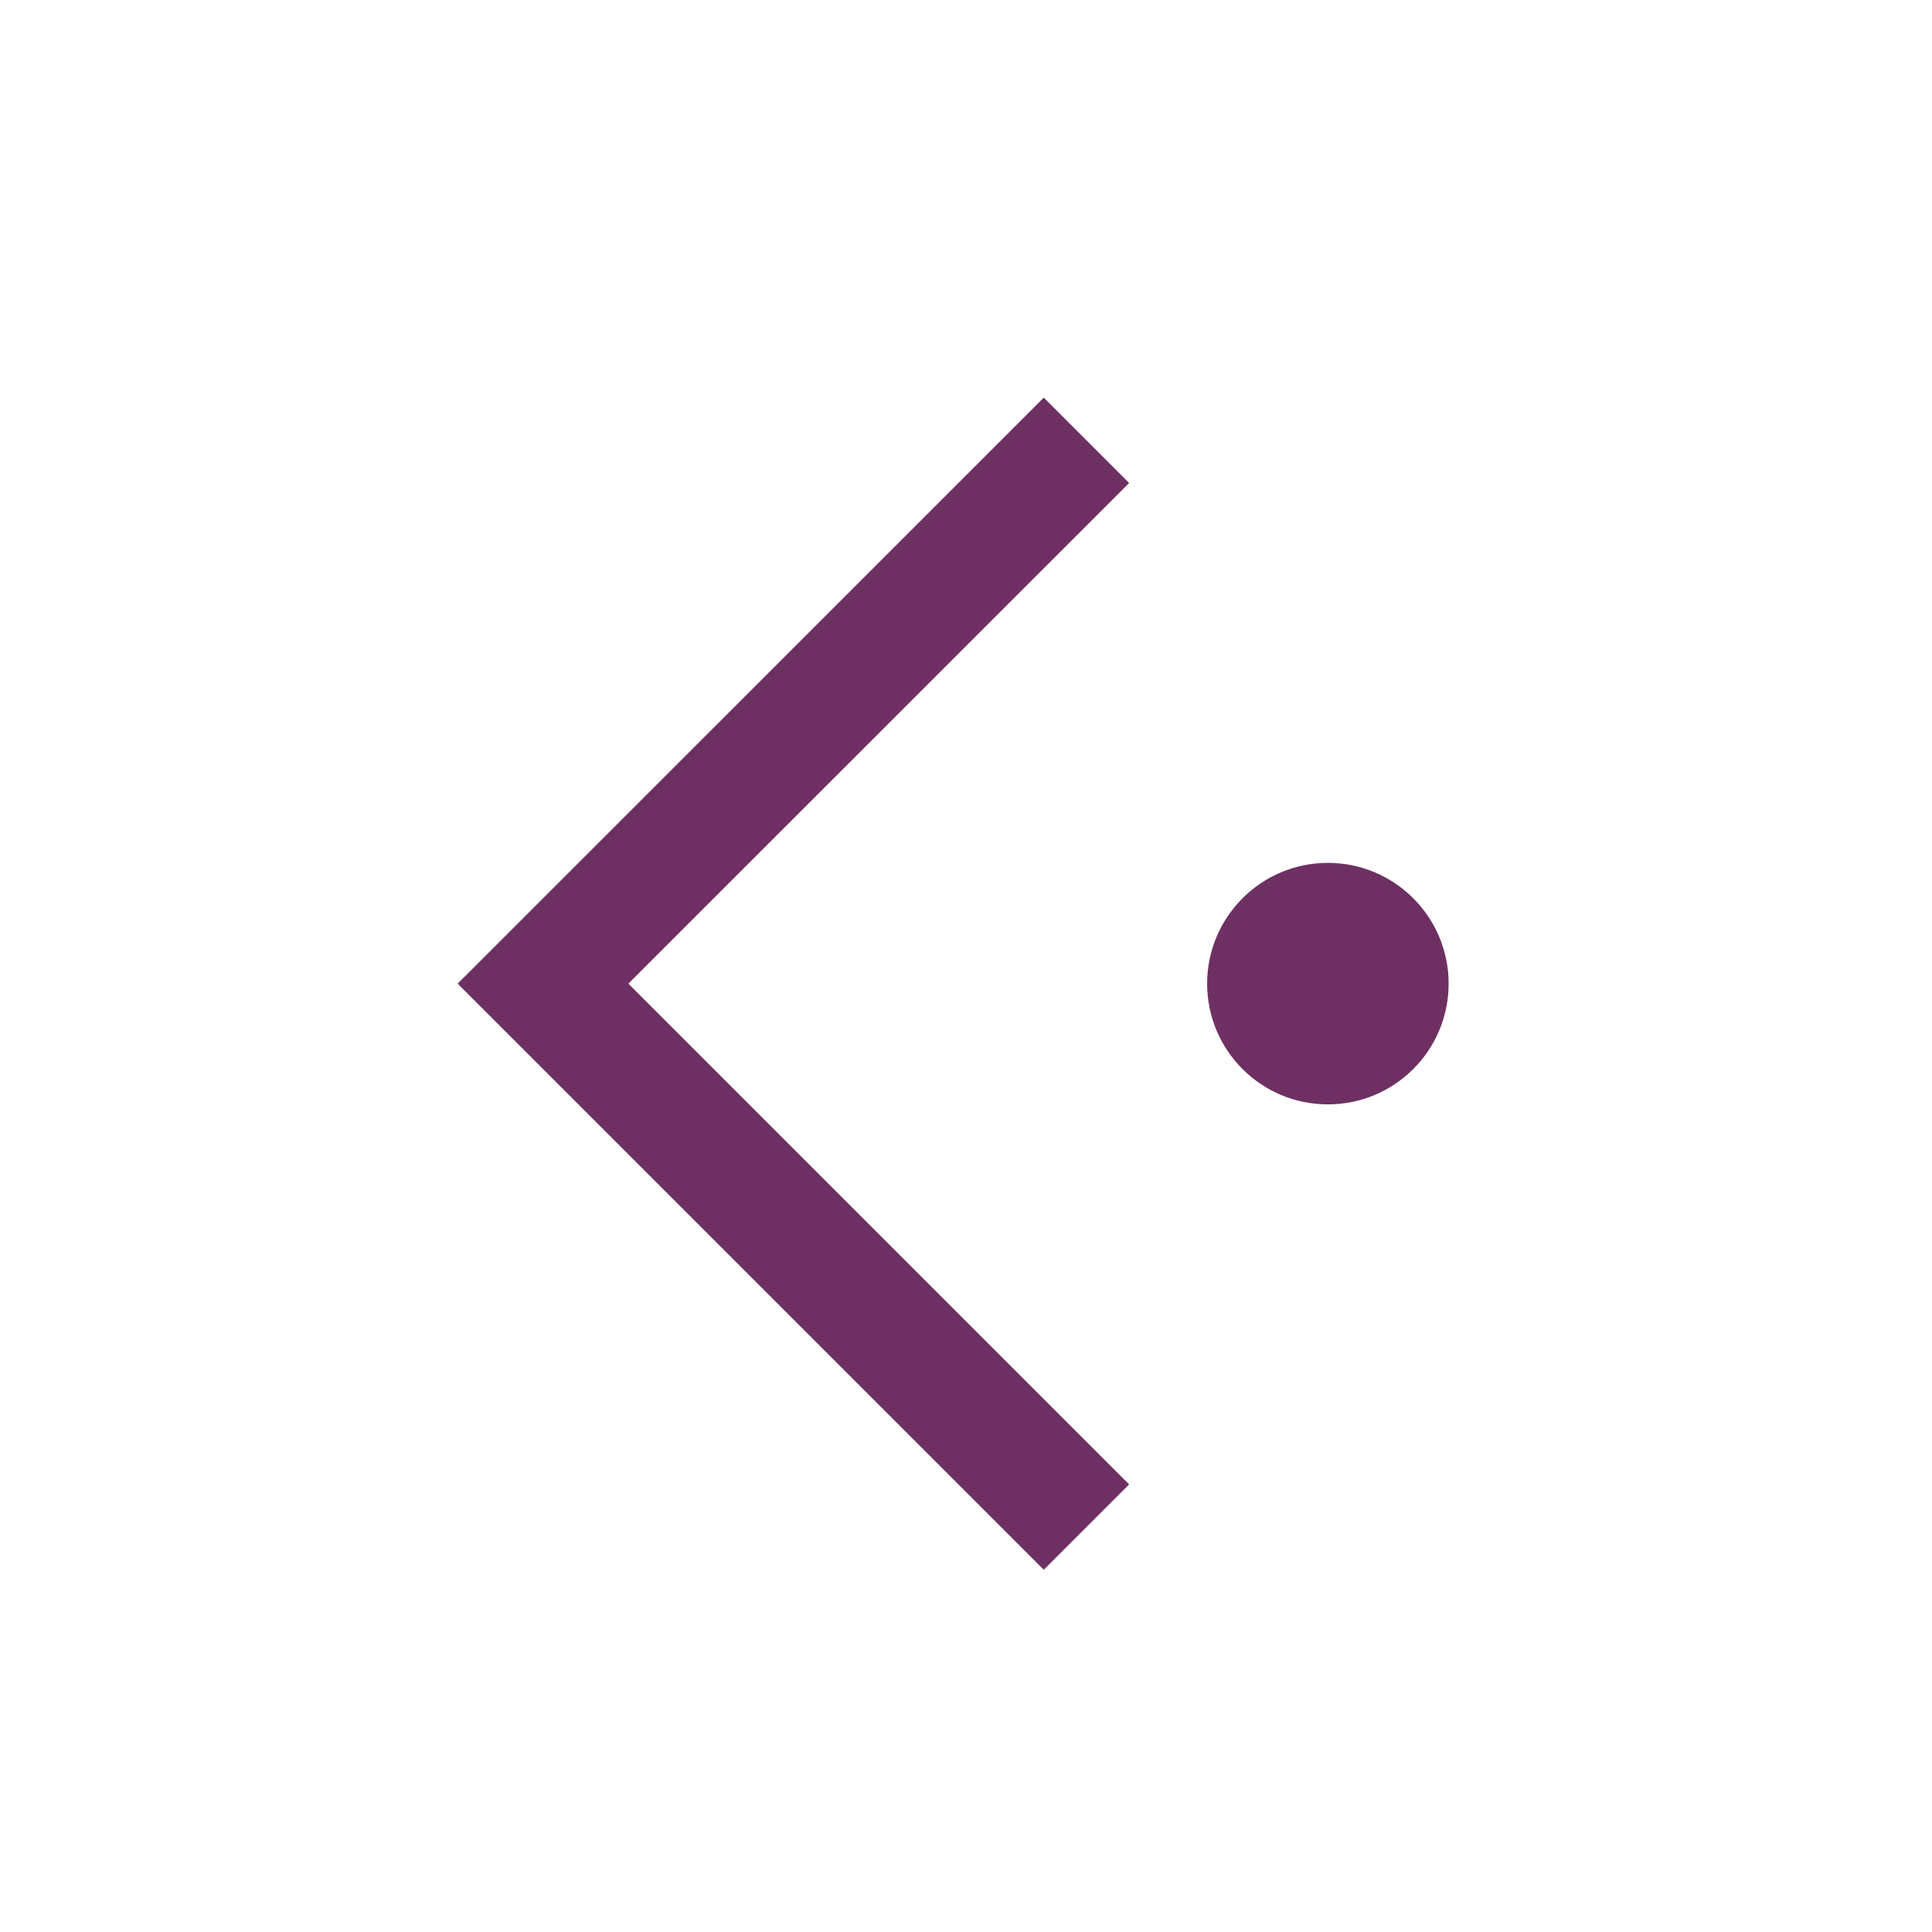
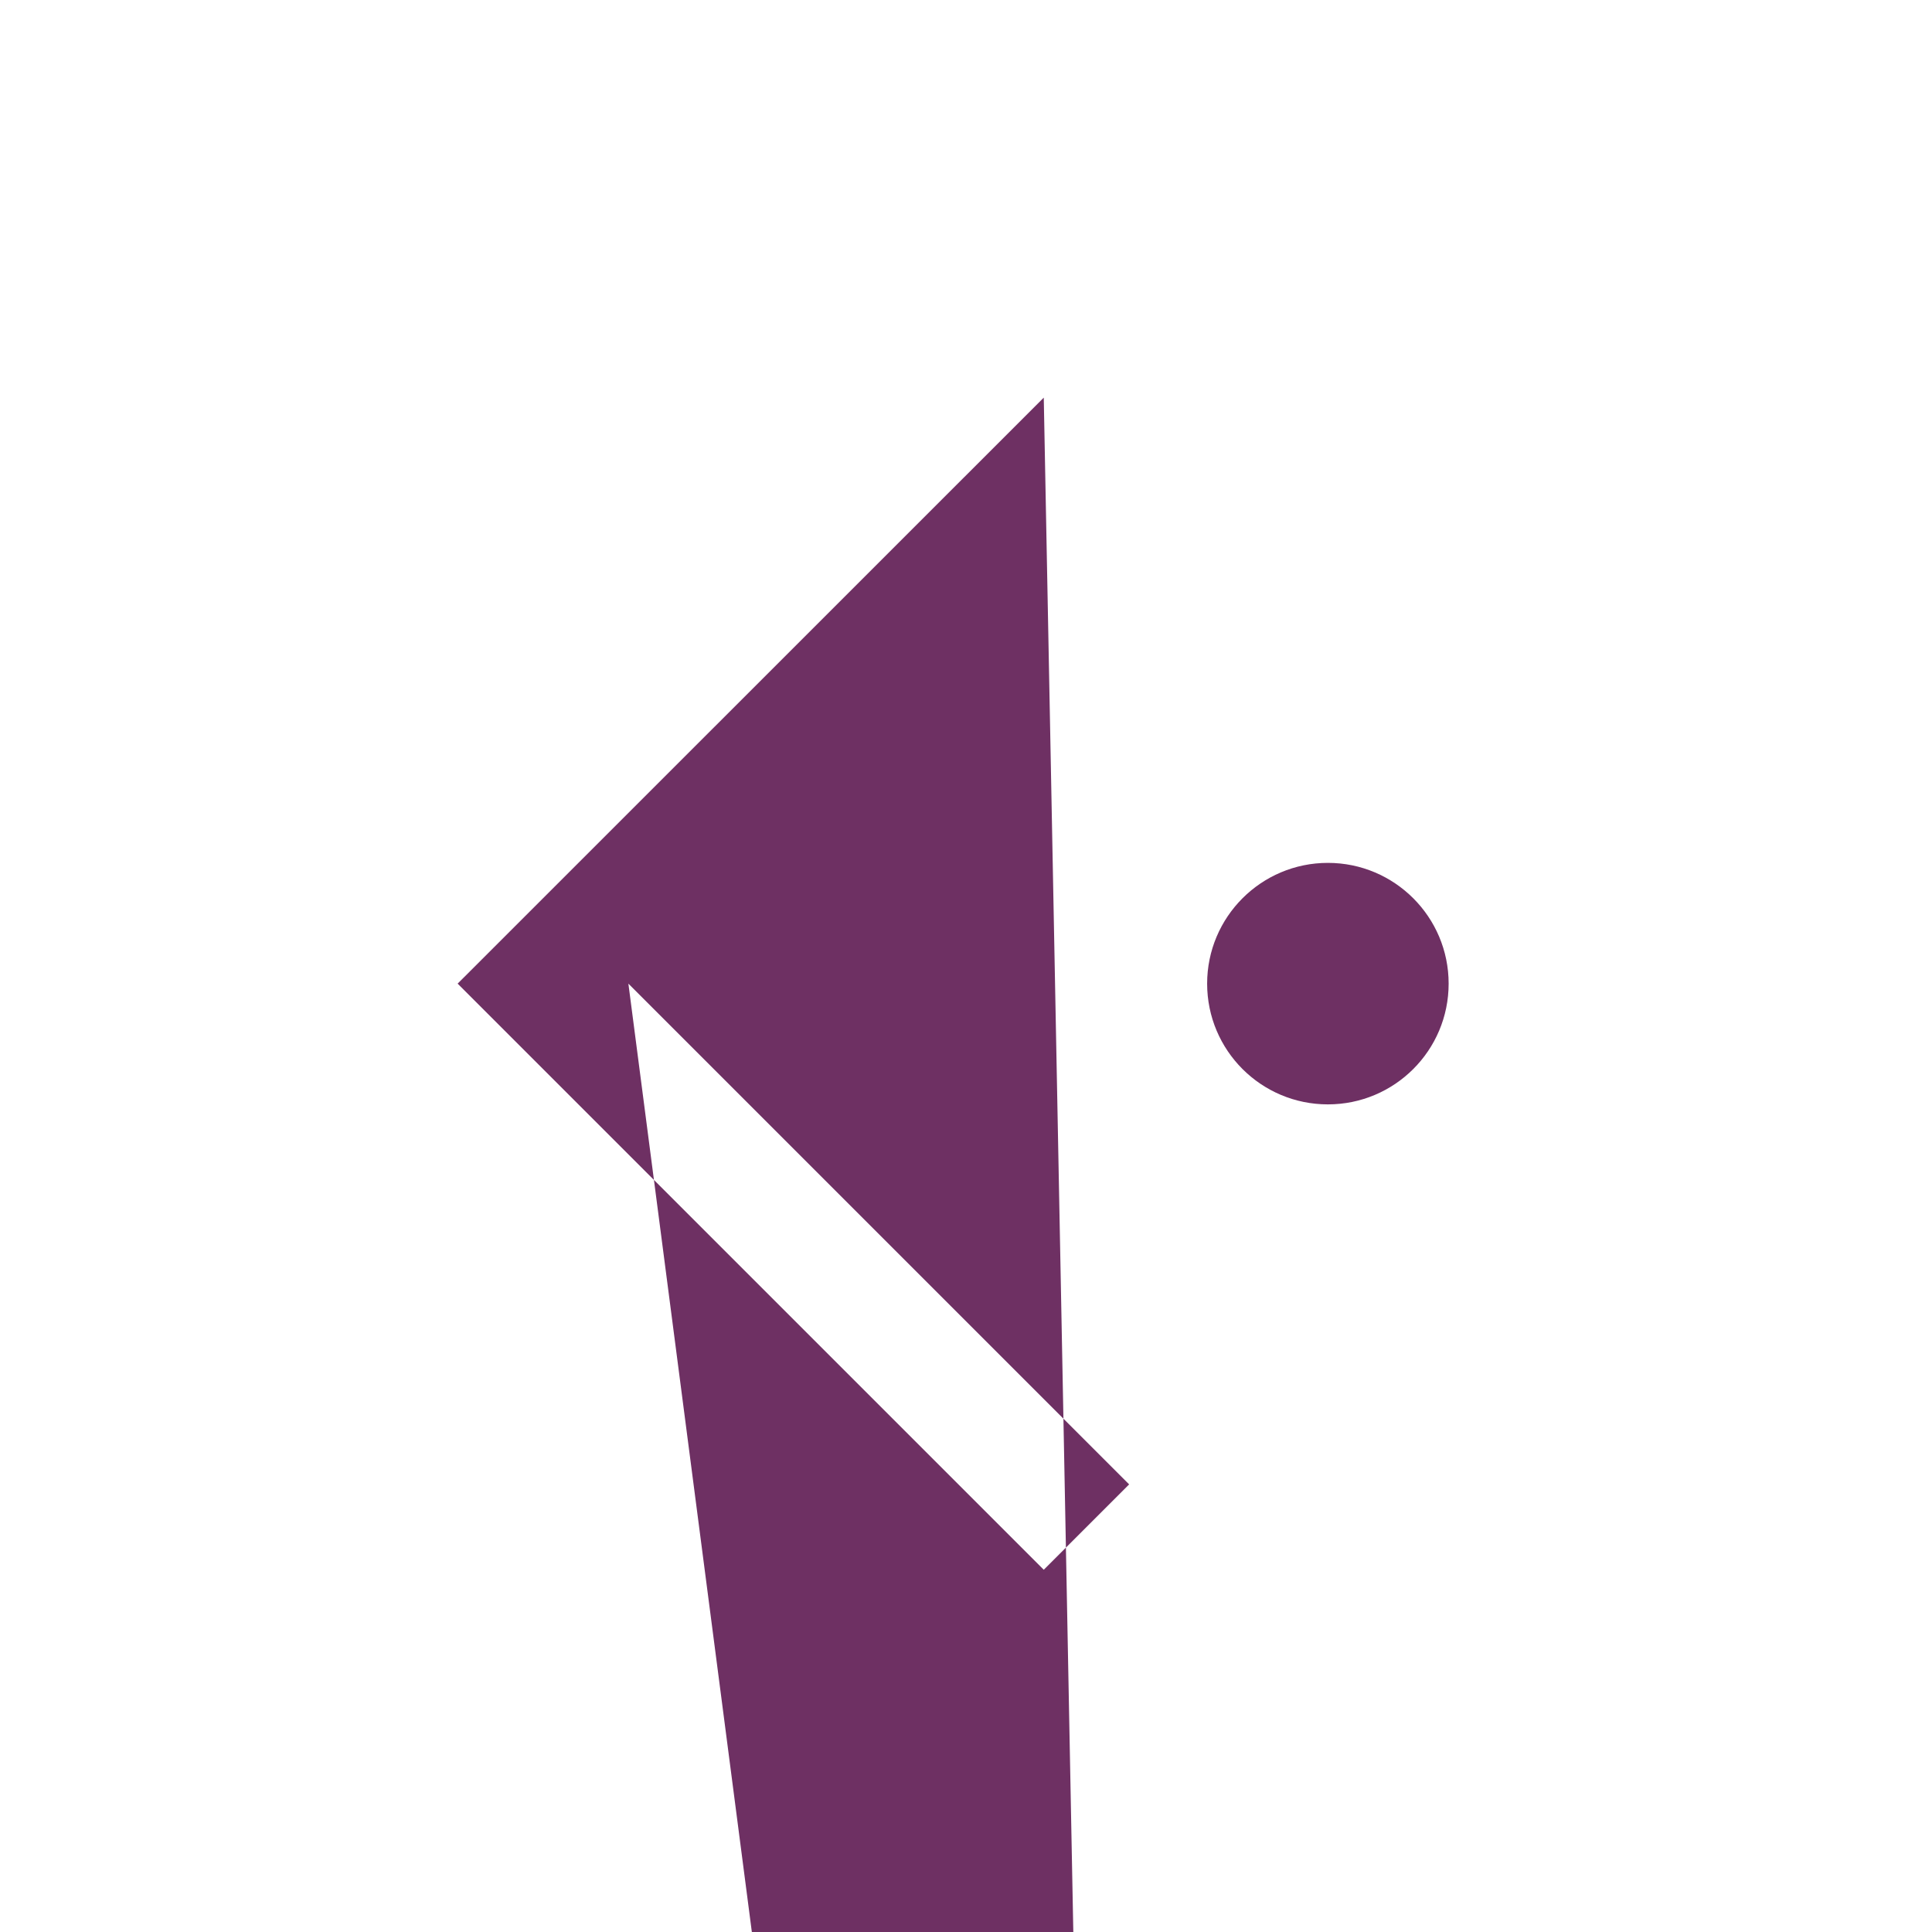
<svg xmlns="http://www.w3.org/2000/svg" width="16" height="16" viewBox="0 0 16 16" fill="none">
  <g id="Icons normal">
-     <path id="Intersect" fill-rule="evenodd" clip-rule="evenodd" d="M8.644 13L3.79 8.146L8.644 3.293L9.351 4L5.204 8.146L9.351 12.293L8.644 13ZM10.997 7.146C10.445 7.146 9.997 7.594 9.997 8.146C9.997 8.699 10.445 9.146 10.997 9.146C11.549 9.146 11.997 8.699 11.997 8.146C11.997 7.594 11.549 7.146 10.997 7.146Z" fill="#6E3063" />
+     <path id="Intersect" fill-rule="evenodd" clip-rule="evenodd" d="M8.644 13L3.79 8.146L8.644 3.293L9.351 40L5.204 8.146L9.351 12.293L8.644 13ZM10.997 7.146C10.445 7.146 9.997 7.594 9.997 8.146C9.997 8.699 10.445 9.146 10.997 9.146C11.549 9.146 11.997 8.699 11.997 8.146C11.997 7.594 11.549 7.146 10.997 7.146Z" fill="#6E3063" />
  </g>
</svg>
